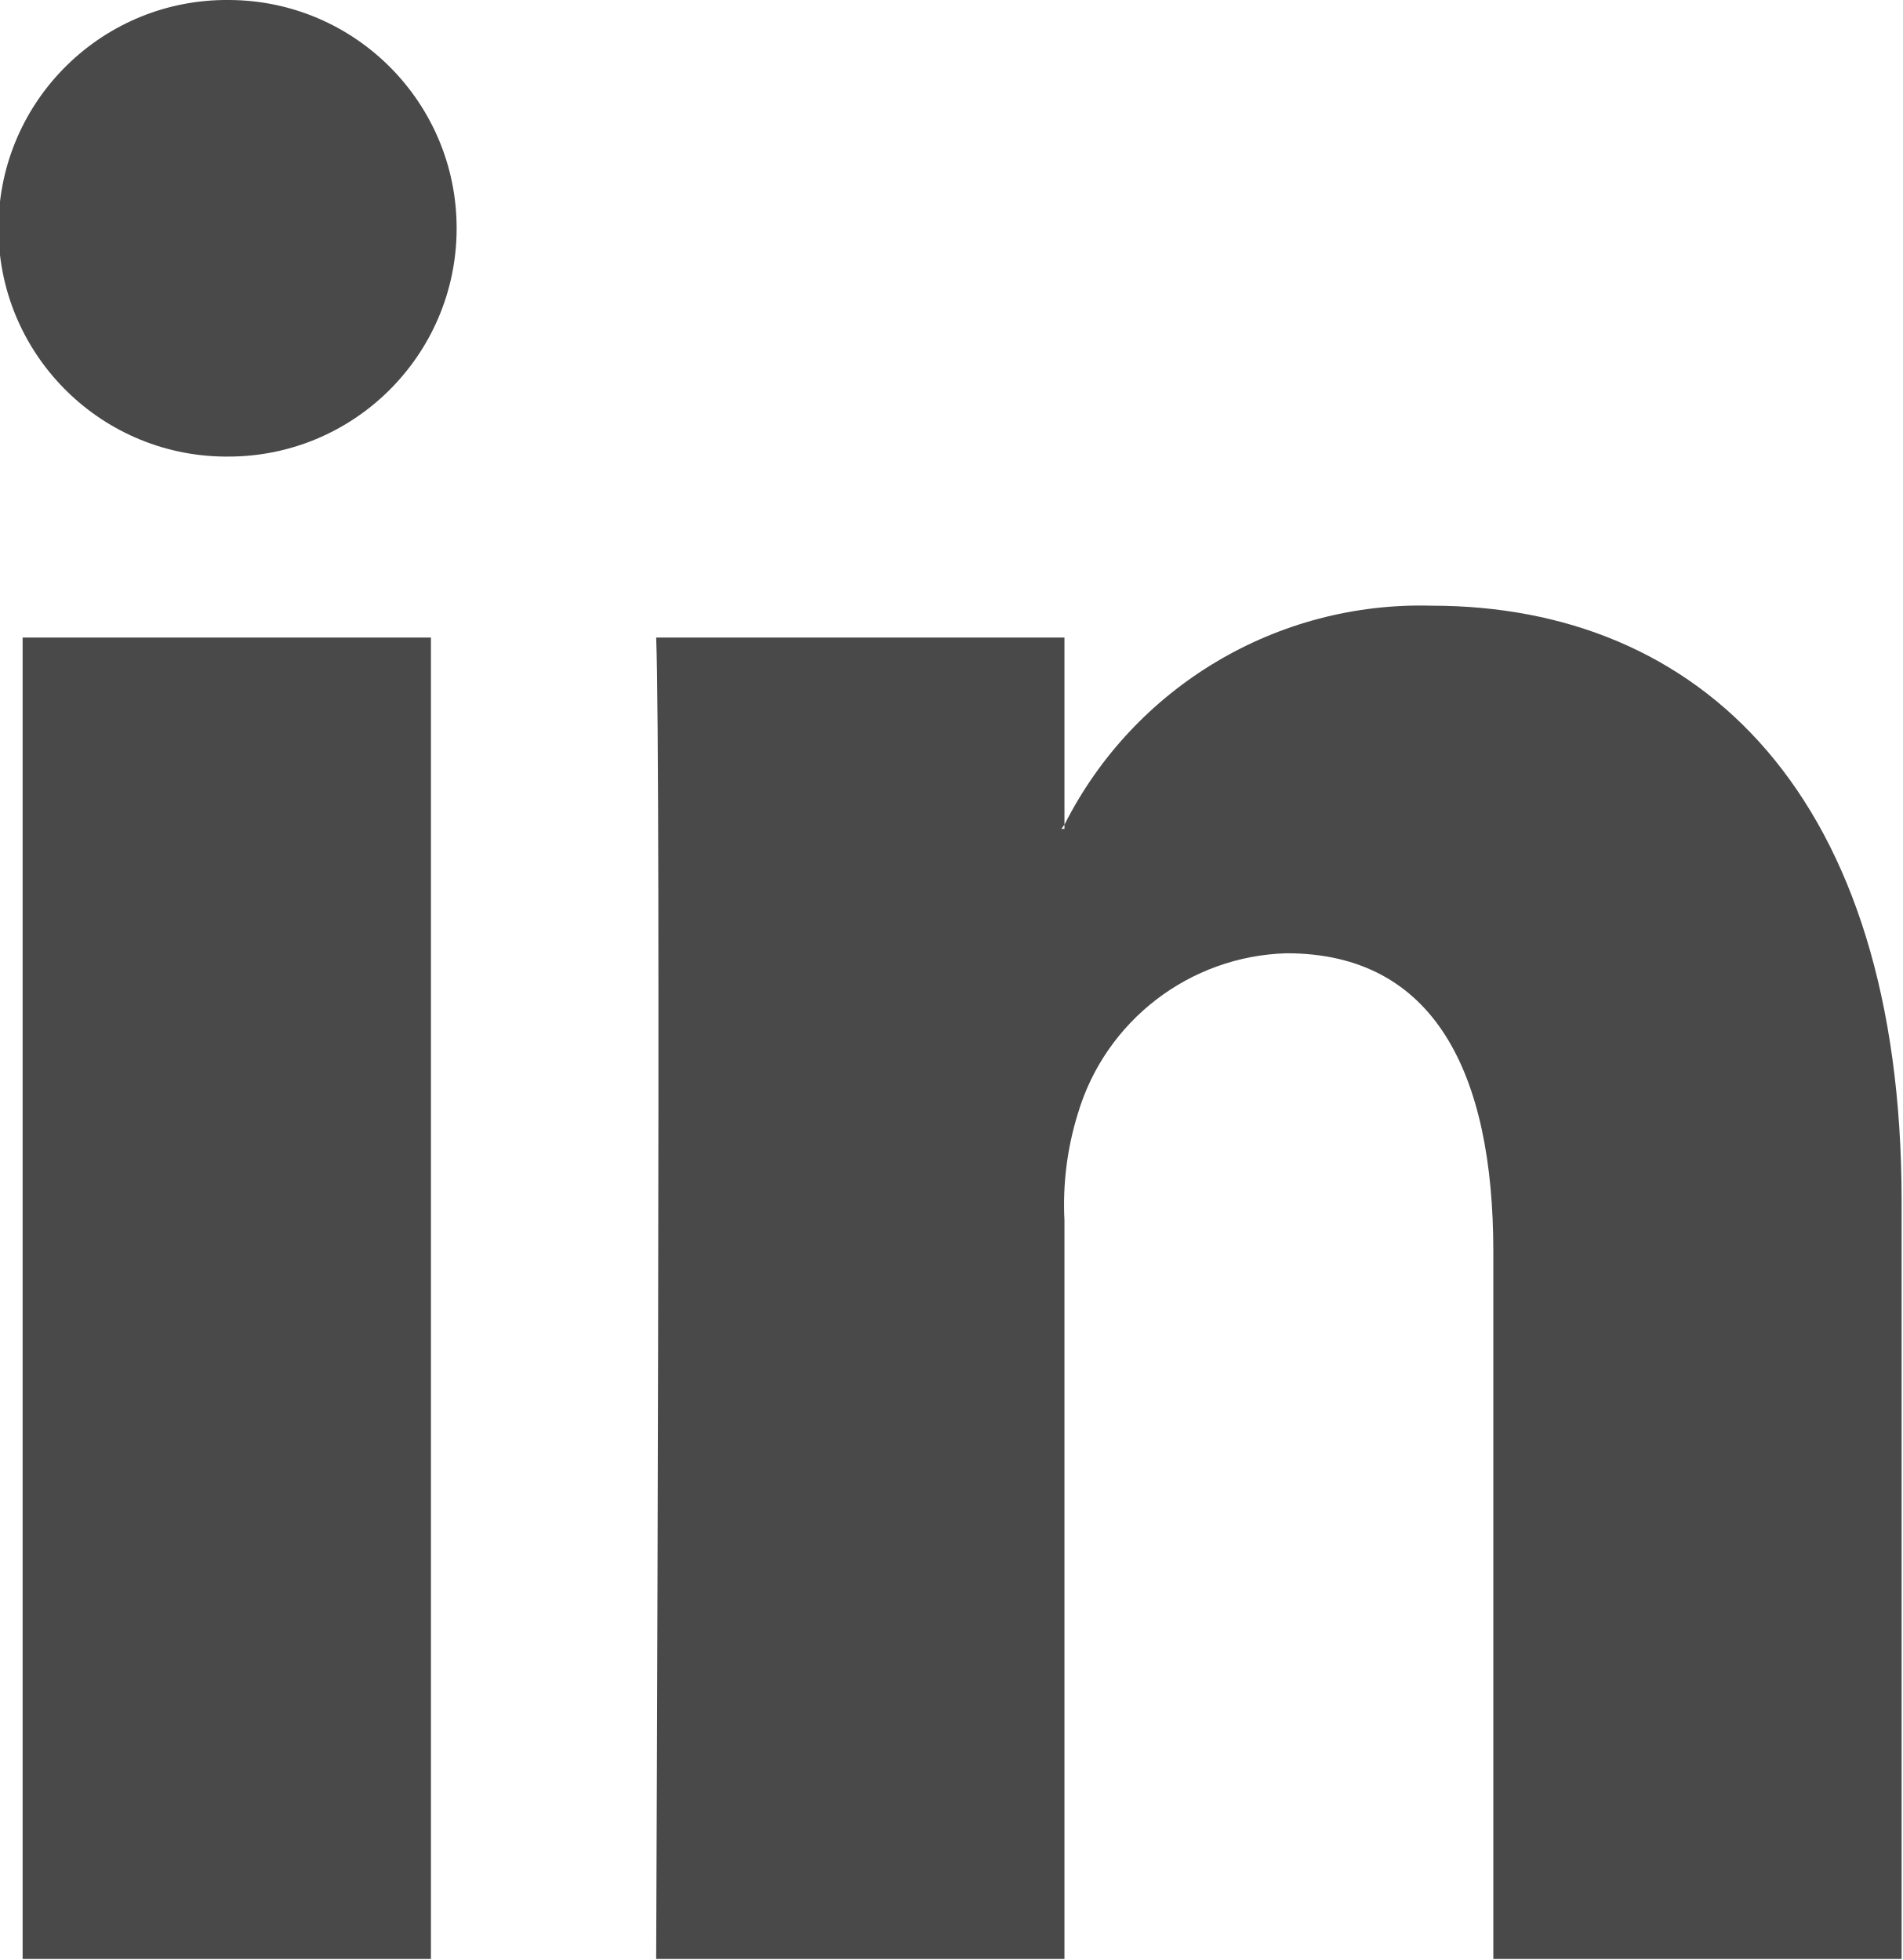
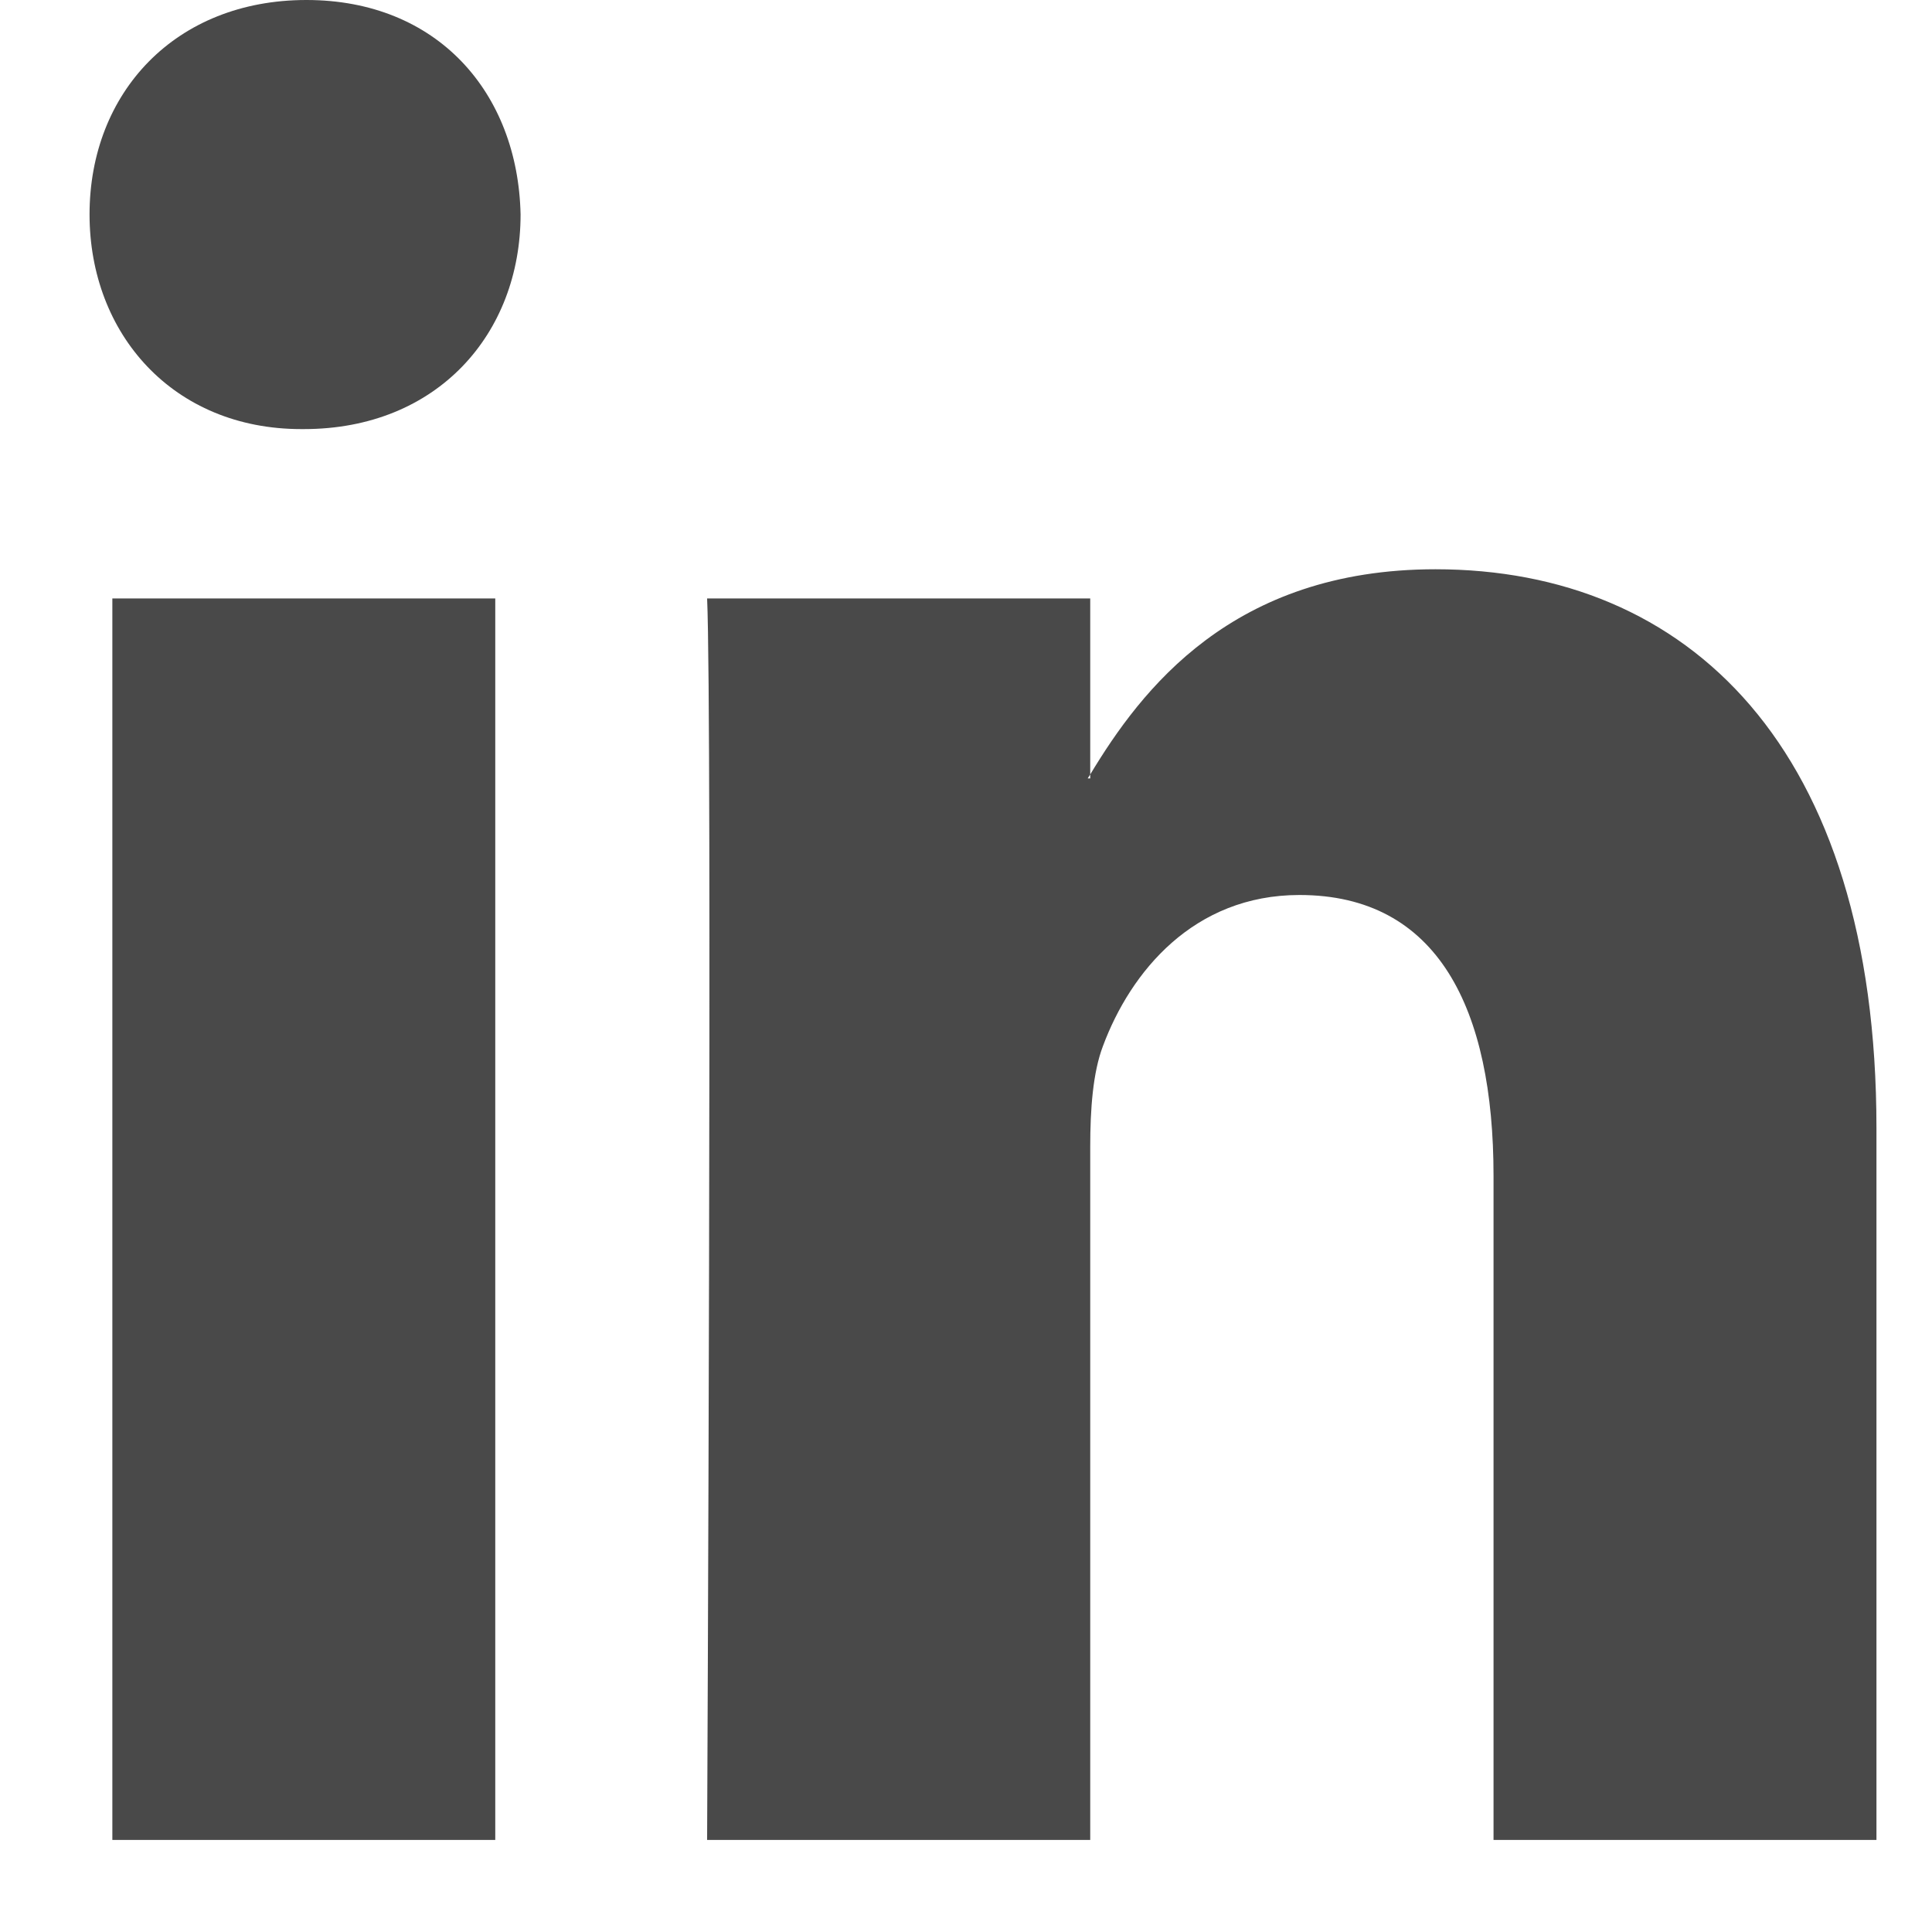
- <svg xmlns="http://www.w3.org/2000/svg" width="18.5" height="19.06" viewBox="0 0 18.5 19.06">
-   <defs>
-     <style>
-       .cls-1 {
-         fill: #494949;
-         fill-rule: evenodd;
-       }
-     </style>
-   </defs>
-   <path id="Linkedin" class="cls-1" d="M1300.43,3279.68v7.37h-3.97v-6.88c0-1.73-.57-2.9-2.01-2.9a2.182,2.182,0,0,0-2.03,1.56,2.991,2.991,0,0,0-.13,1.04v7.18h-3.97s0.05-11.65,0-12.85h3.97v1.82c-0.01.01-.02,0.03-0.03,0.04h0.03v-0.04a3.878,3.878,0,0,1,3.57-2.13C1298.47,3273.89,1300.43,3275.73,1300.43,3279.68ZM1284.17,3268a2.22,2.22,0,0,0-.05,4.44h0.03A2.22,2.22,0,1,0,1284.17,3268Zm-2.01,19.05h3.97V3274.2h-3.97v12.85Z" transform="translate(-1281.94 -3268)" />
+ <svg xmlns="http://www.w3.org/2000/svg" width="20px" height="20px">
+   <path fill-rule="evenodd" fill="#494949" d="M19.425,11.678 L19.425,19.047 L15.461,19.047 L15.461,12.172 C15.461,10.444 14.887,9.265 13.452,9.265 C12.356,9.265 11.704,10.060 11.418,10.828 C11.313,11.103 11.286,11.485 11.286,11.870 L11.286,19.047 L7.320,19.047 C7.320,19.047 7.374,7.402 7.320,6.195 L11.286,6.195 L11.286,8.017 C11.278,8.031 11.267,8.045 11.260,8.058 L11.286,8.058 L11.286,8.017 C11.813,7.143 12.754,5.893 14.860,5.893 C17.469,5.893 19.425,7.730 19.425,11.678 ZM3.172,0.000 C1.815,0.000 0.927,0.959 0.927,2.220 C0.927,3.454 1.789,4.442 3.119,4.442 L3.145,4.442 C4.528,4.442 5.389,3.454 5.389,2.220 C5.362,0.959 4.528,0.000 3.172,0.000 ZM1.163,19.047 L5.127,19.047 L5.127,6.195 L1.163,6.195 L1.163,19.047 Z" />
</svg>
